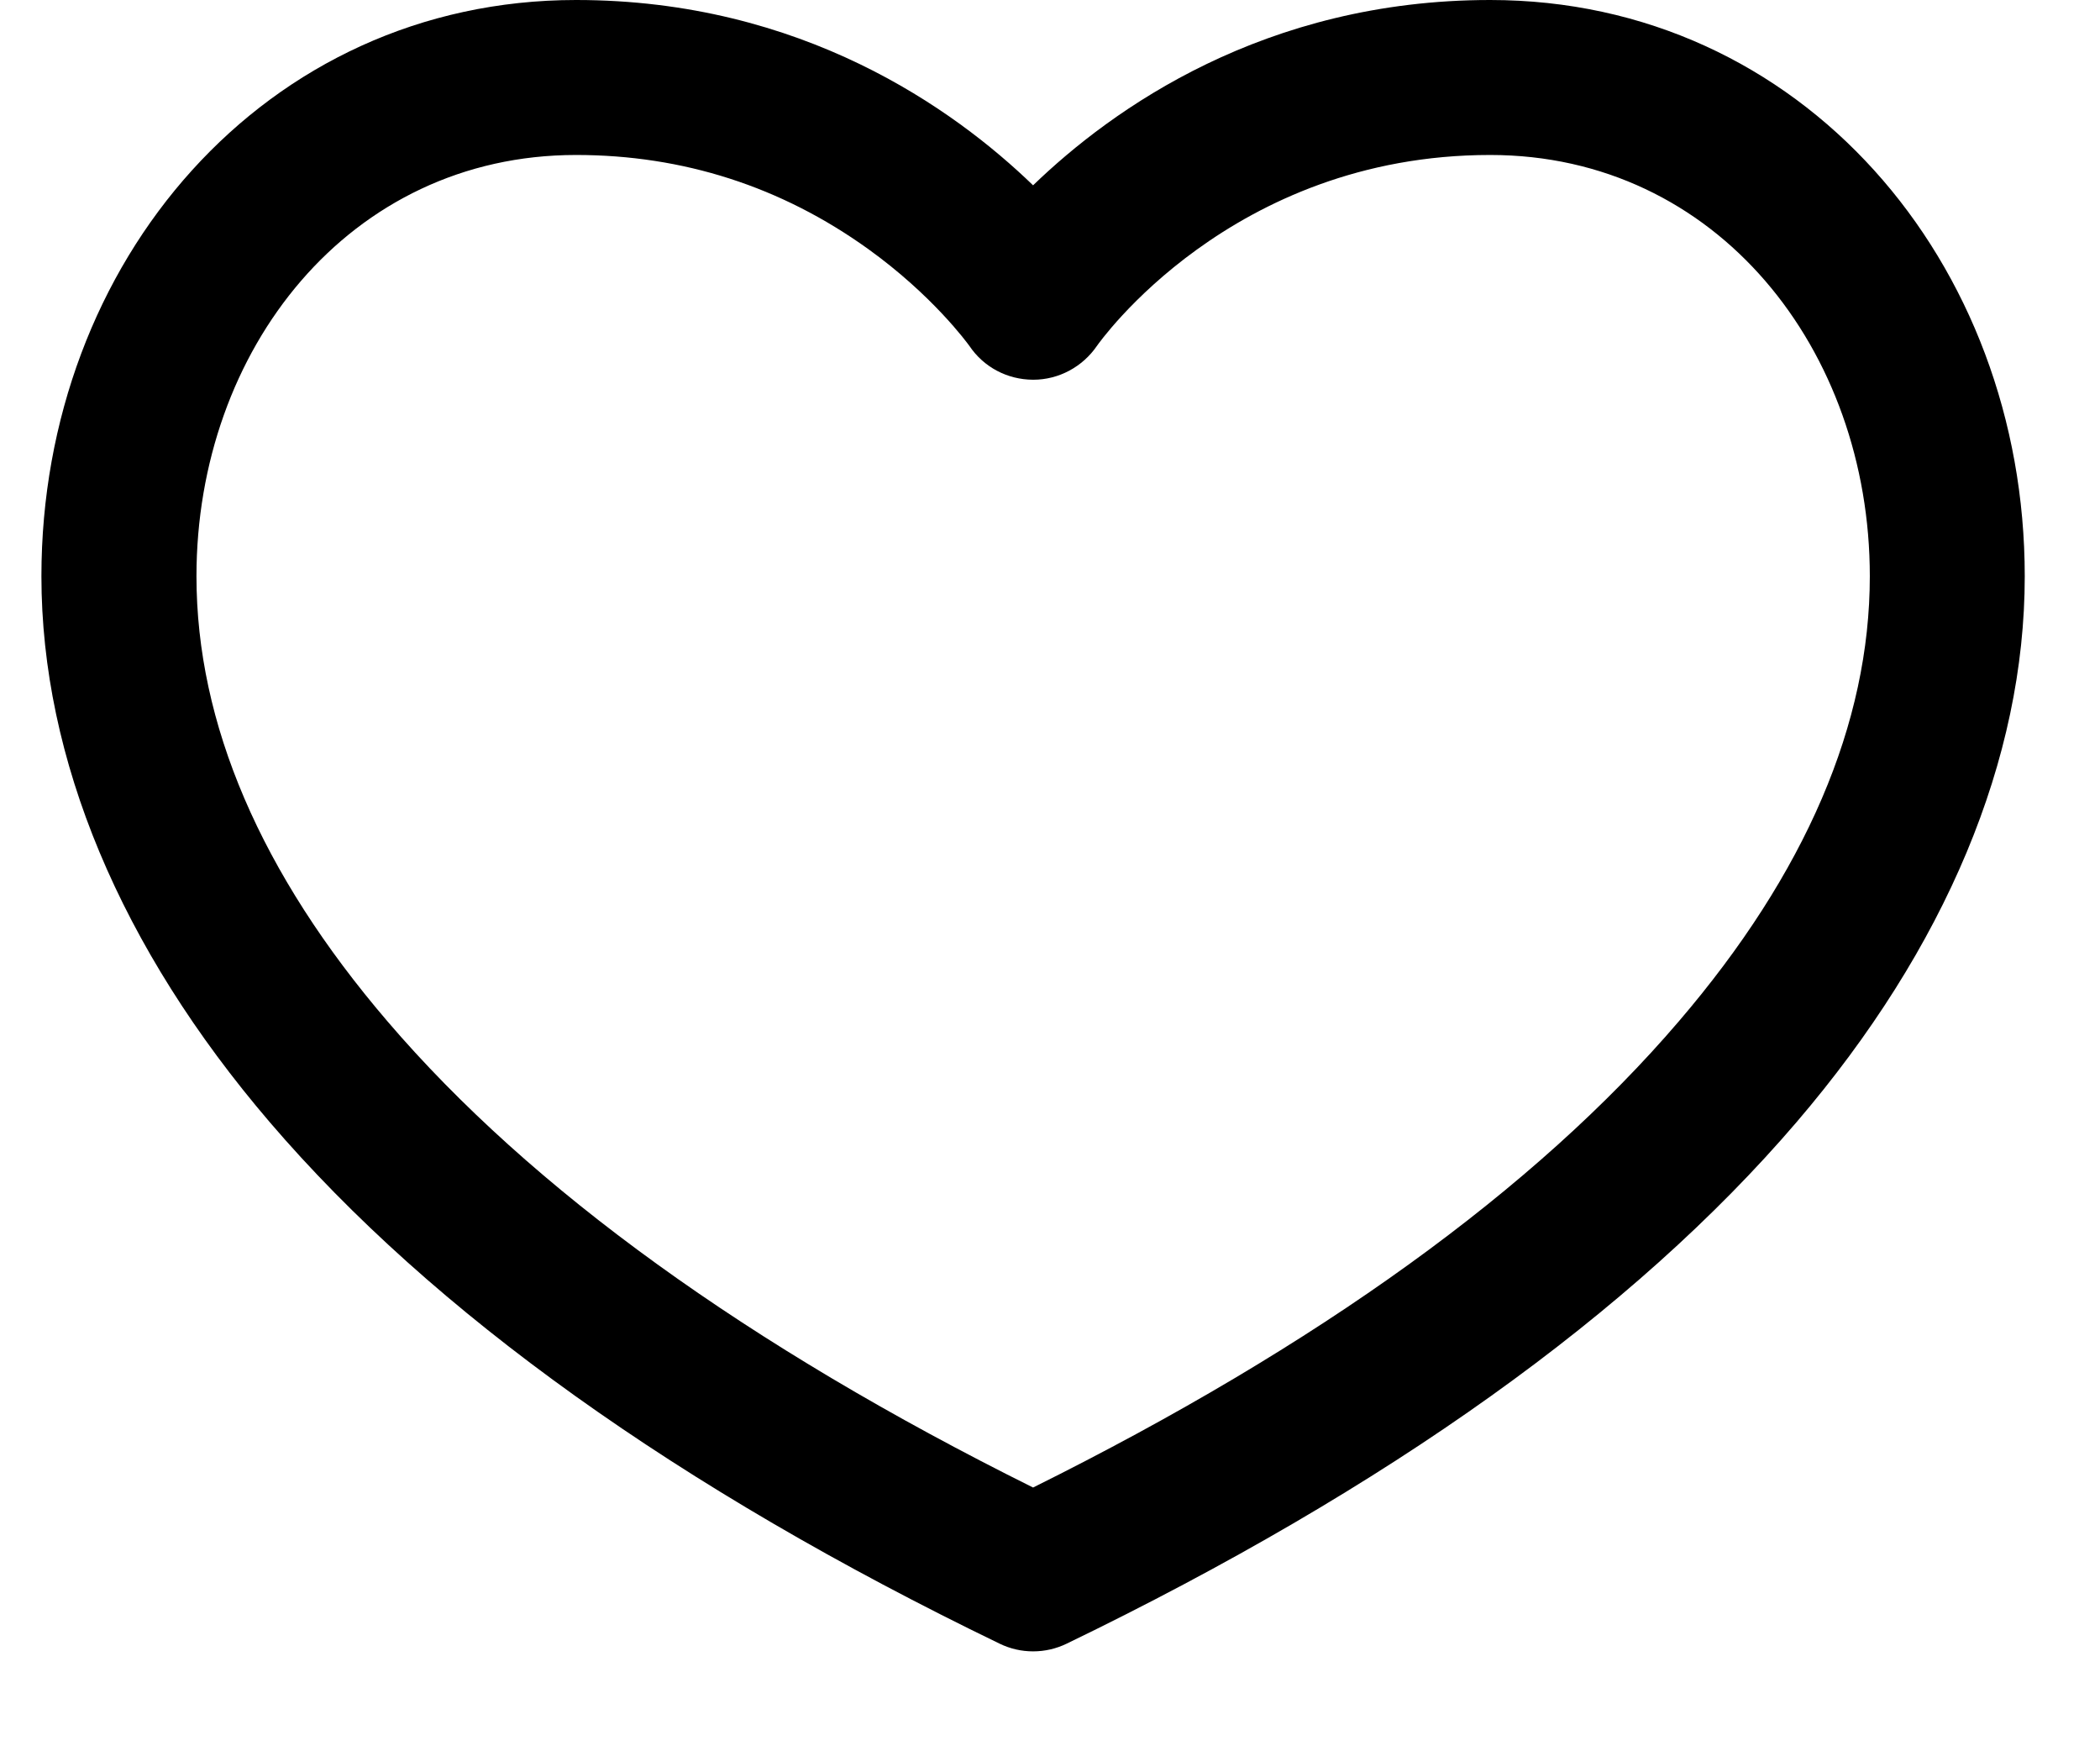
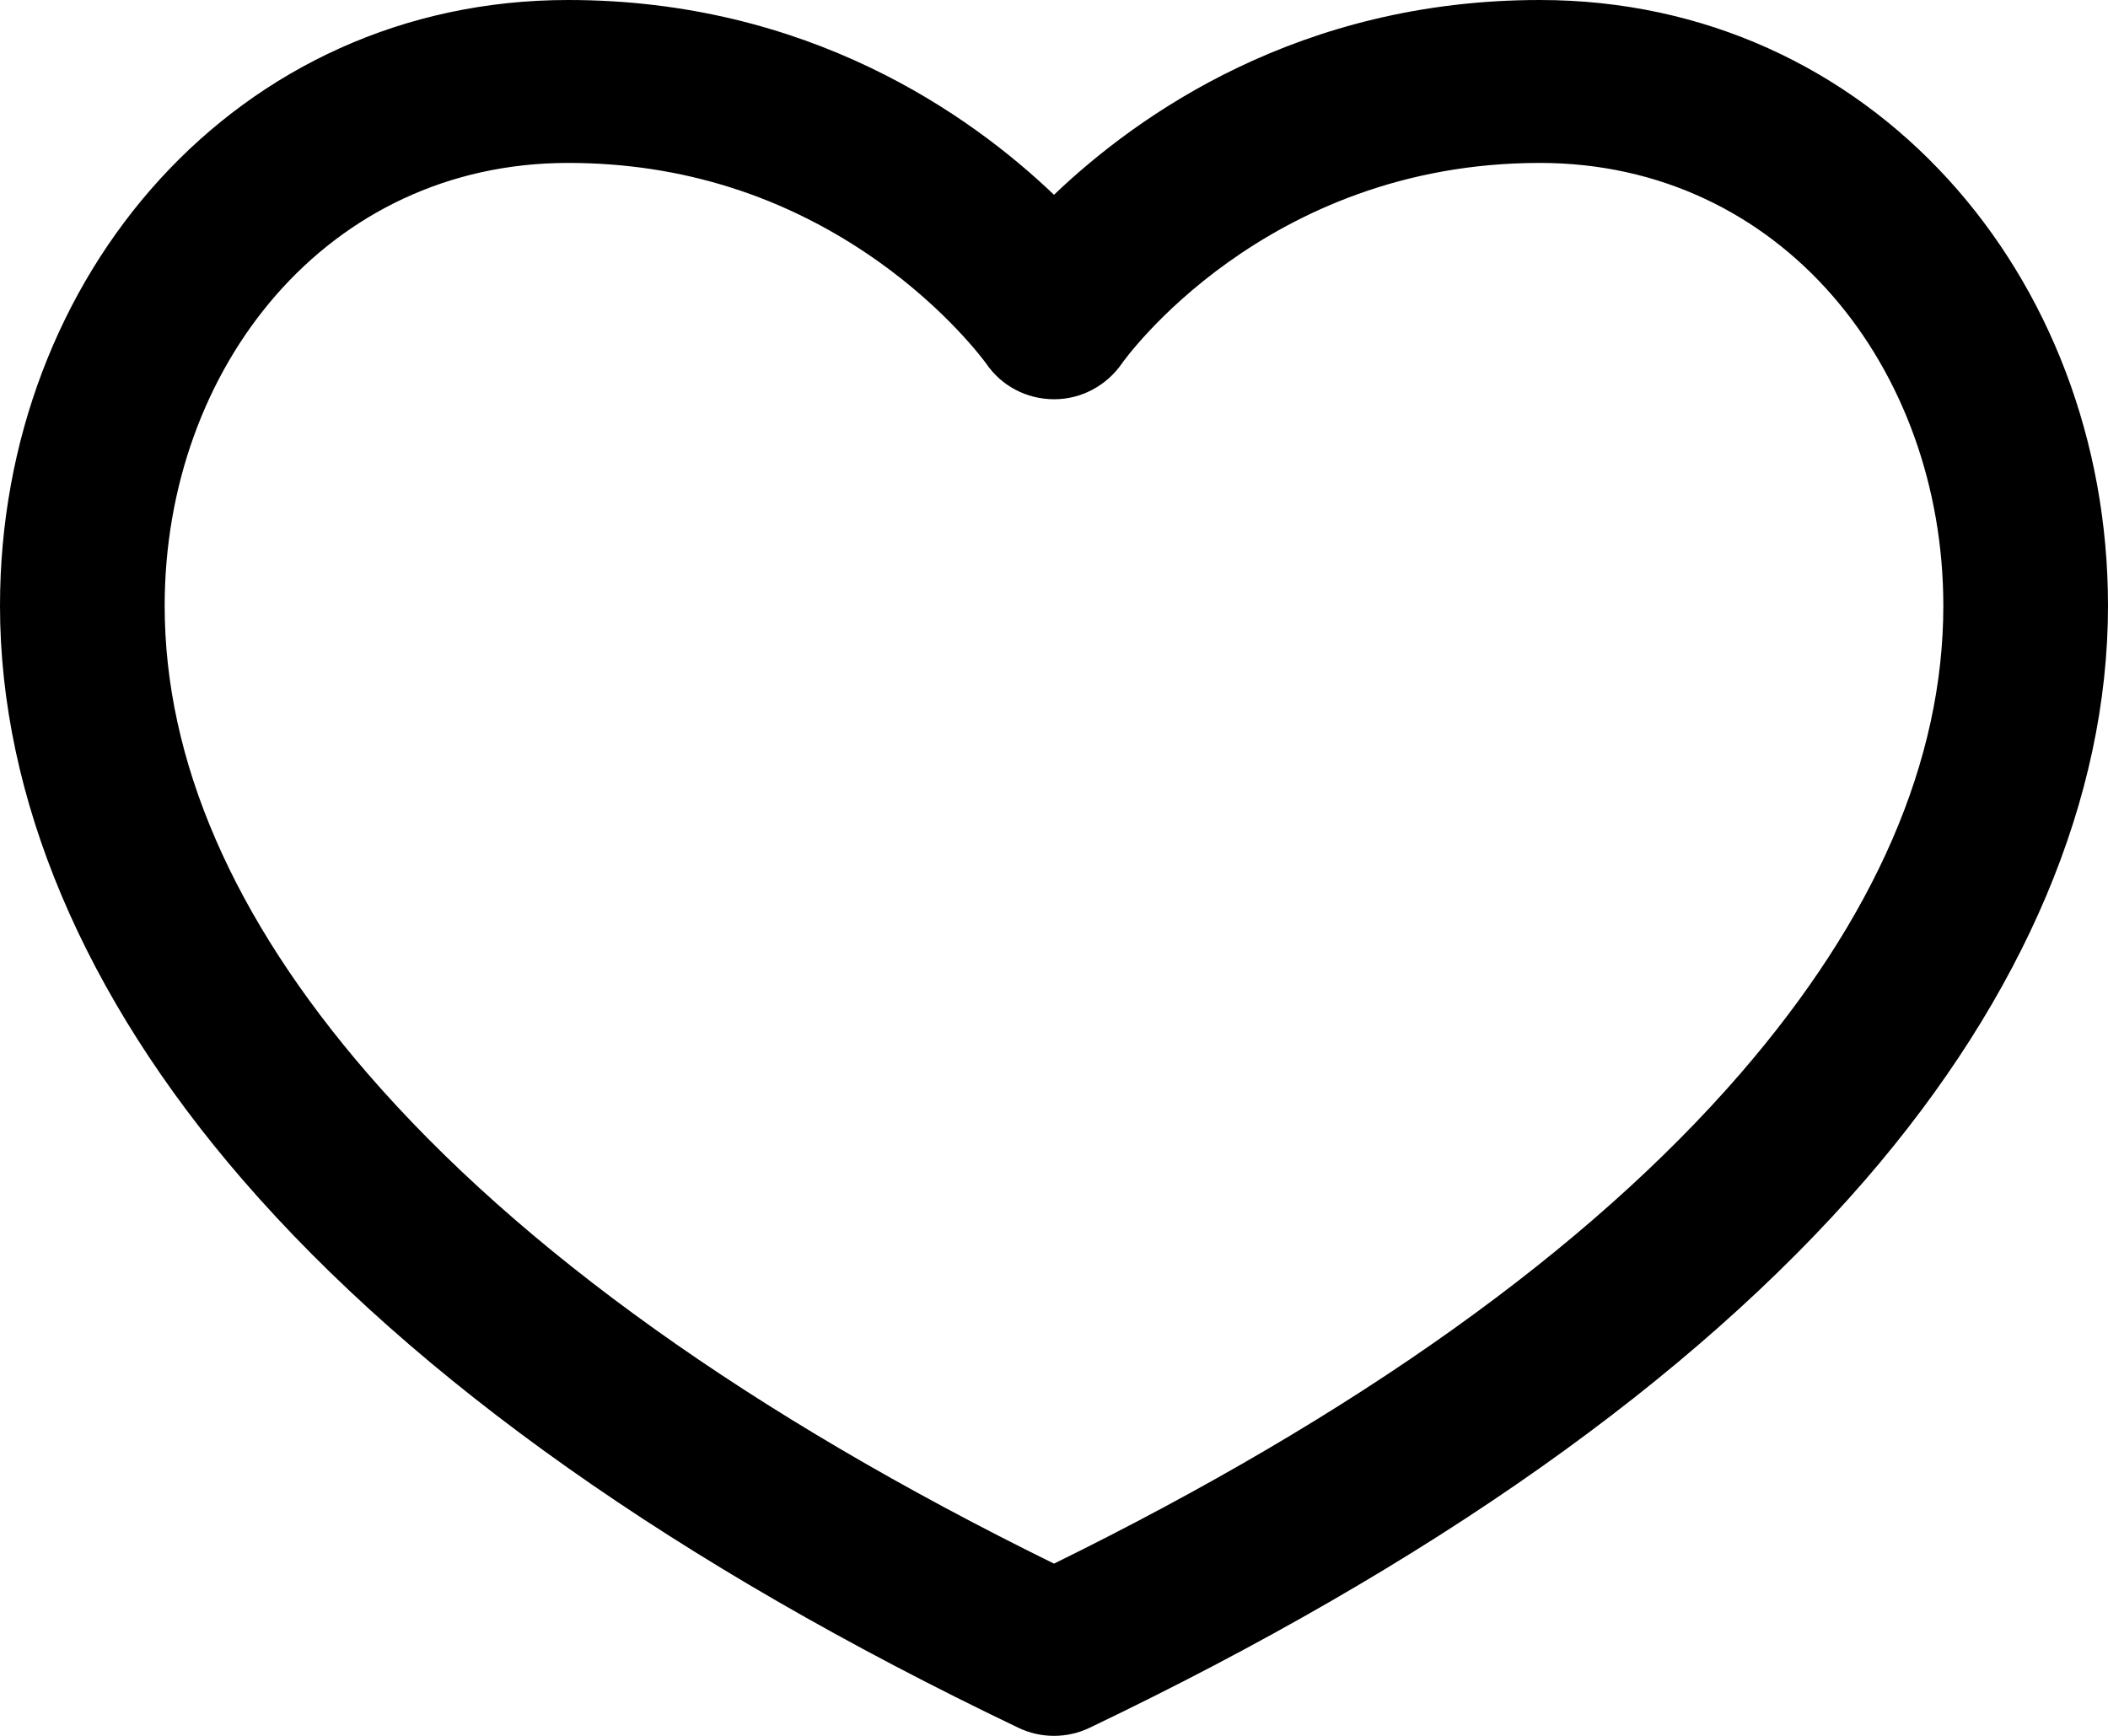
- <svg xmlns="http://www.w3.org/2000/svg" width="18" height="15" viewBox="0 0 18 15">
-   <path d="M12.773 0C10.839 0 9.533 0.933 8.855 1.588C8.177 0.933 6.872 0 4.938 0C2.27 0 0.355 2.245 0.355 4.938C0.355 6.504 1.032 8.121 2.312 9.616C3.71 11.249 5.815 12.753 8.566 14.084C8.658 14.129 8.756 14.151 8.855 14.151C8.954 14.151 9.053 14.129 9.145 14.084C11.896 12.753 14.001 11.249 15.399 9.616C16.679 8.121 17.355 6.504 17.355 4.938C17.355 2.247 15.442 0 12.773 0ZM14.39 8.752C13.16 10.19 11.299 11.533 8.855 12.747C6.412 11.533 4.551 10.19 3.321 8.752C2.234 7.483 1.684 6.2 1.684 4.938C1.684 3.001 2.99 1.328 4.938 1.328C5.855 1.328 6.696 1.599 7.439 2.132C7.993 2.53 8.289 2.937 8.309 2.964C8.431 3.146 8.634 3.253 8.854 3.254C8.855 3.254 8.856 3.254 8.857 3.254C9.076 3.254 9.28 3.143 9.403 2.963C9.415 2.946 10.548 1.328 12.773 1.328C14.721 1.328 16.027 3.002 16.027 4.938C16.027 6.2 15.477 7.483 14.39 8.752Z" />
+ <svg xmlns="http://www.w3.org/2000/svg" width="17" height="14" viewBox="0 0 17 14" fill="none">
+   <path d="M12.418 0C10.483 0 9.178 0.923 8.5 1.571C7.822 0.923 6.517 0 4.582 0C1.915 0 0 2.222 0 4.886C0 6.434 0.676 8.035 1.956 9.514C3.355 11.13 5.459 12.617 8.211 13.934C8.302 13.978 8.401 14 8.5 14C8.599 14 8.698 13.978 8.789 13.934C11.541 12.617 13.645 11.13 15.044 9.514C16.323 8.035 17 6.434 17 4.886C17 2.223 15.086 0 12.418 0ZM14.035 8.659C12.804 10.081 10.943 11.41 8.5 12.611C6.057 11.41 4.196 10.081 2.965 8.659C1.879 7.404 1.328 6.134 1.328 4.886C1.328 2.969 2.635 1.314 4.582 1.314C5.499 1.314 6.341 1.582 7.084 2.109C7.638 2.503 7.934 2.906 7.953 2.932C8.076 3.113 8.279 3.219 8.498 3.22H8.502C8.721 3.22 8.924 3.11 9.048 2.931C9.059 2.915 10.192 1.314 12.418 1.314C14.365 1.314 15.672 2.97 15.672 4.886C15.672 6.134 15.121 7.404 14.035 8.659Z" fill="black" />
</svg>
